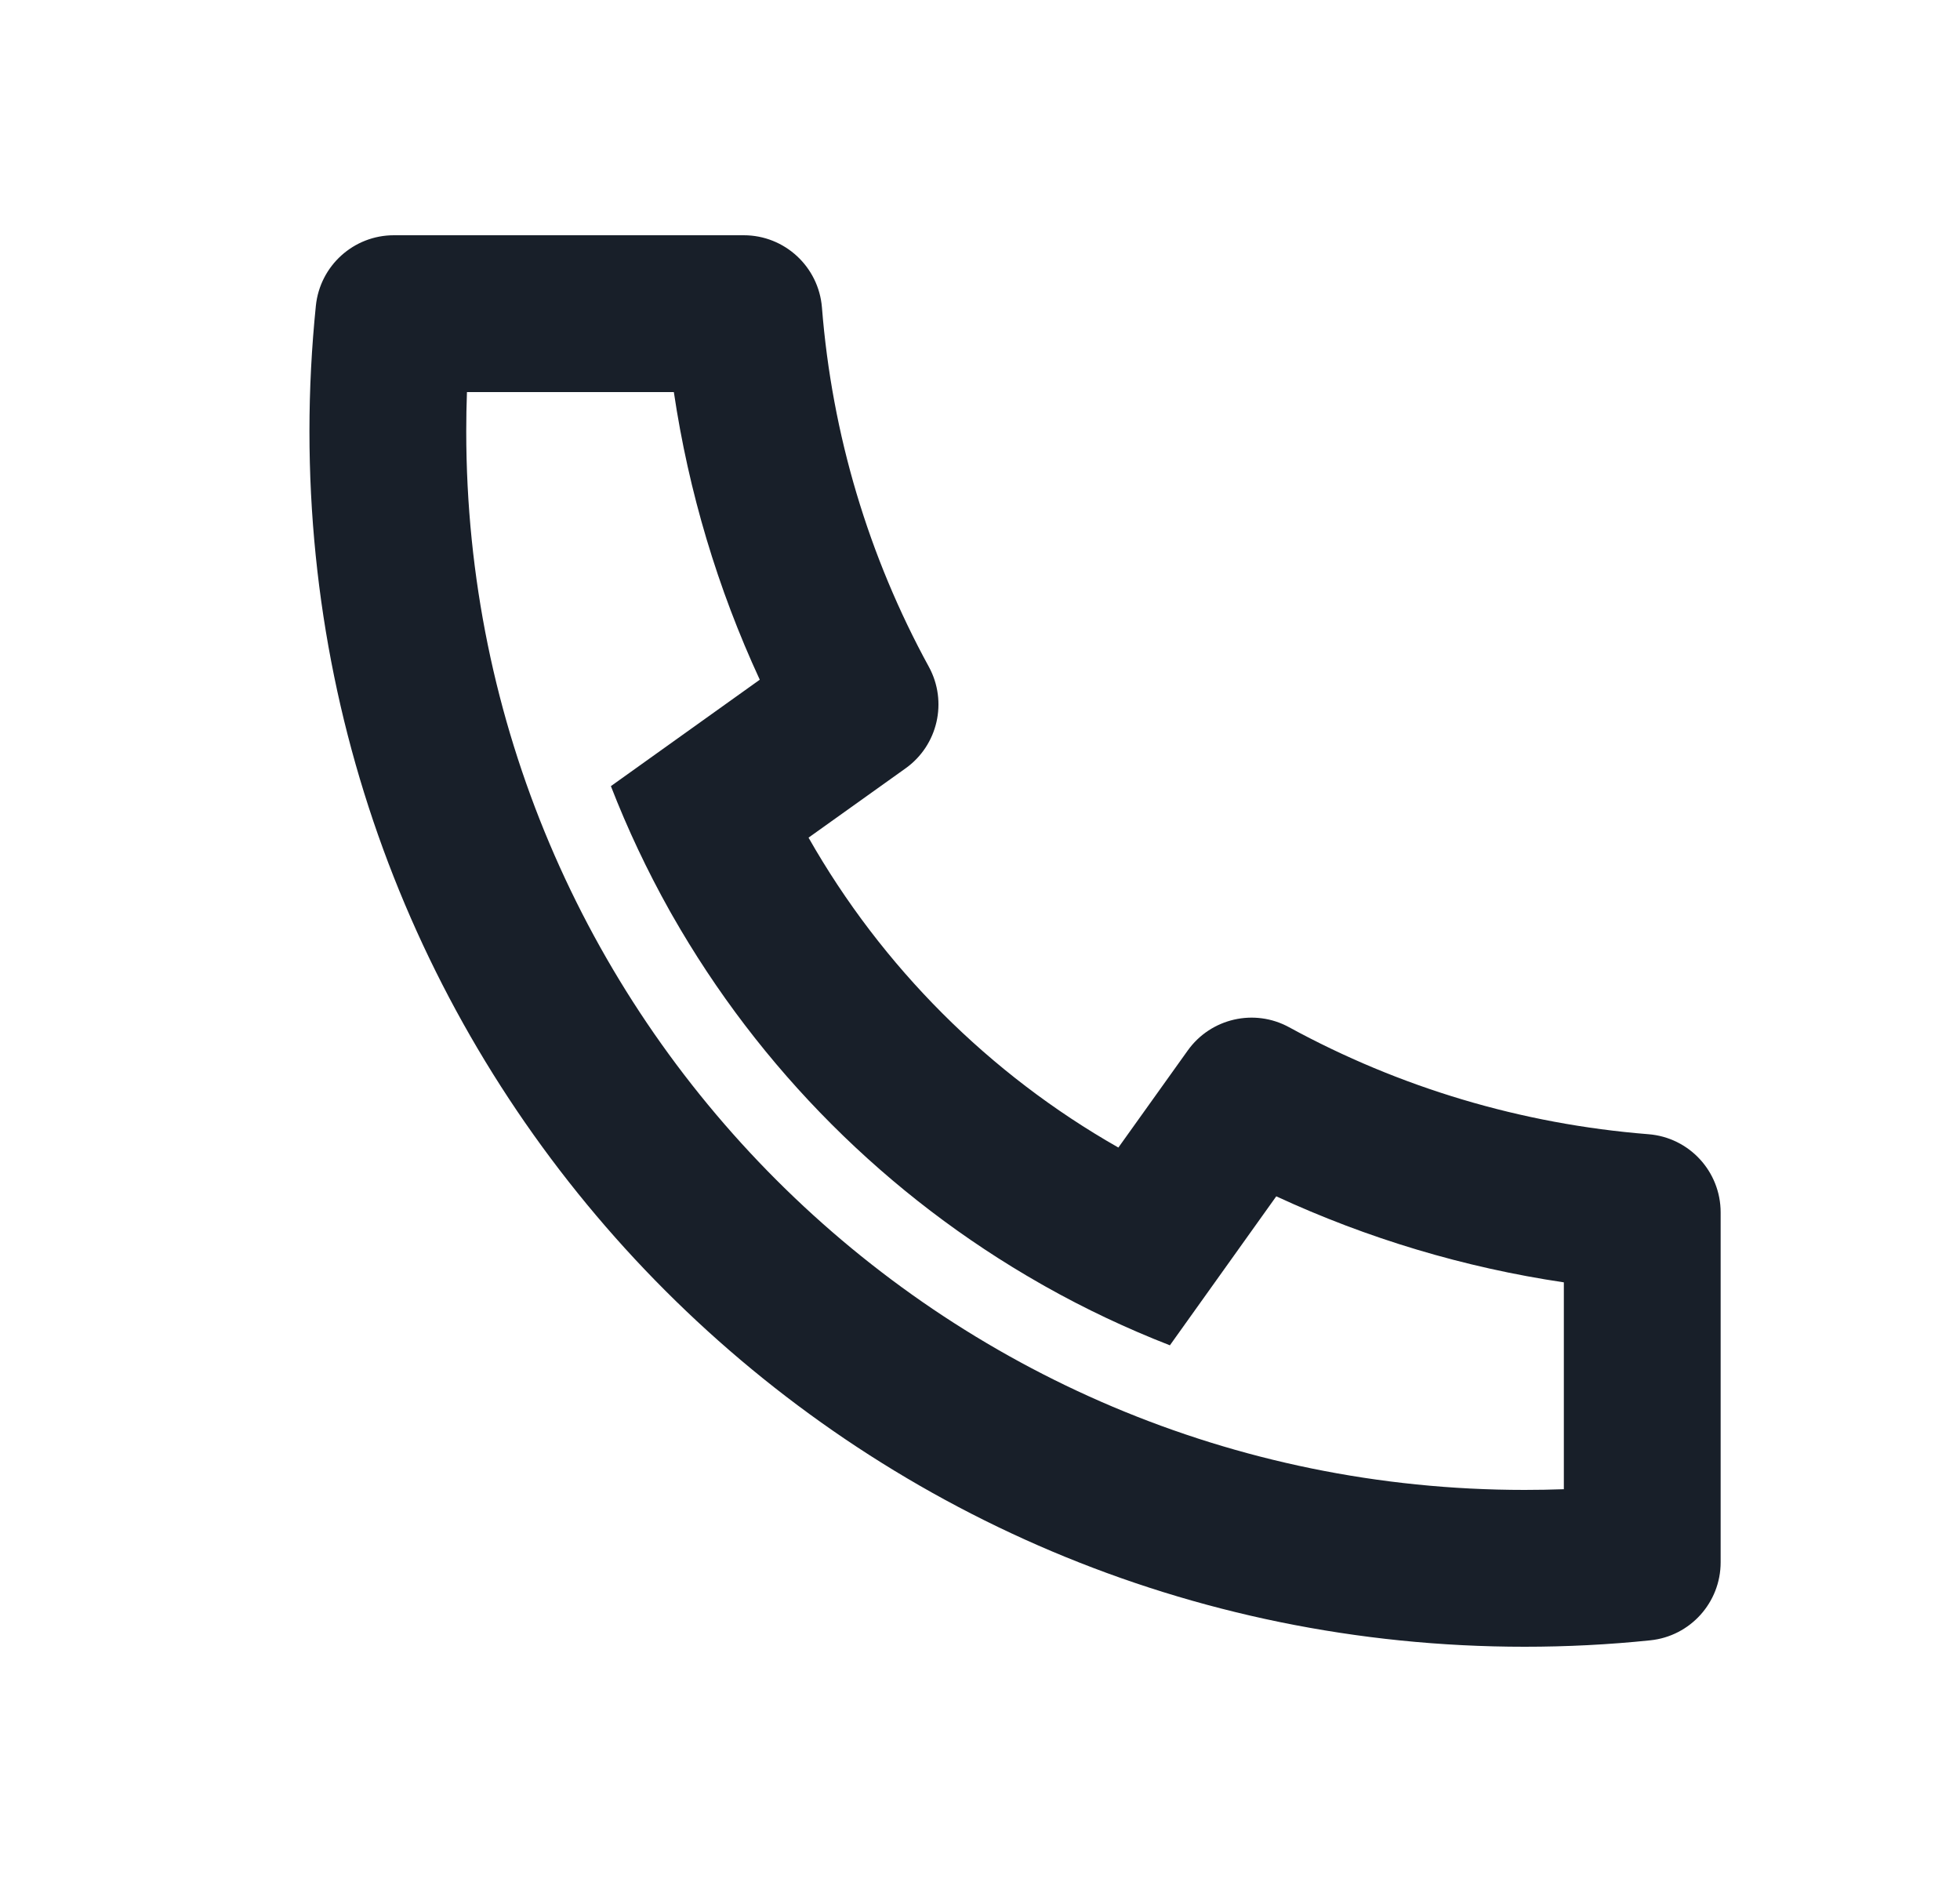
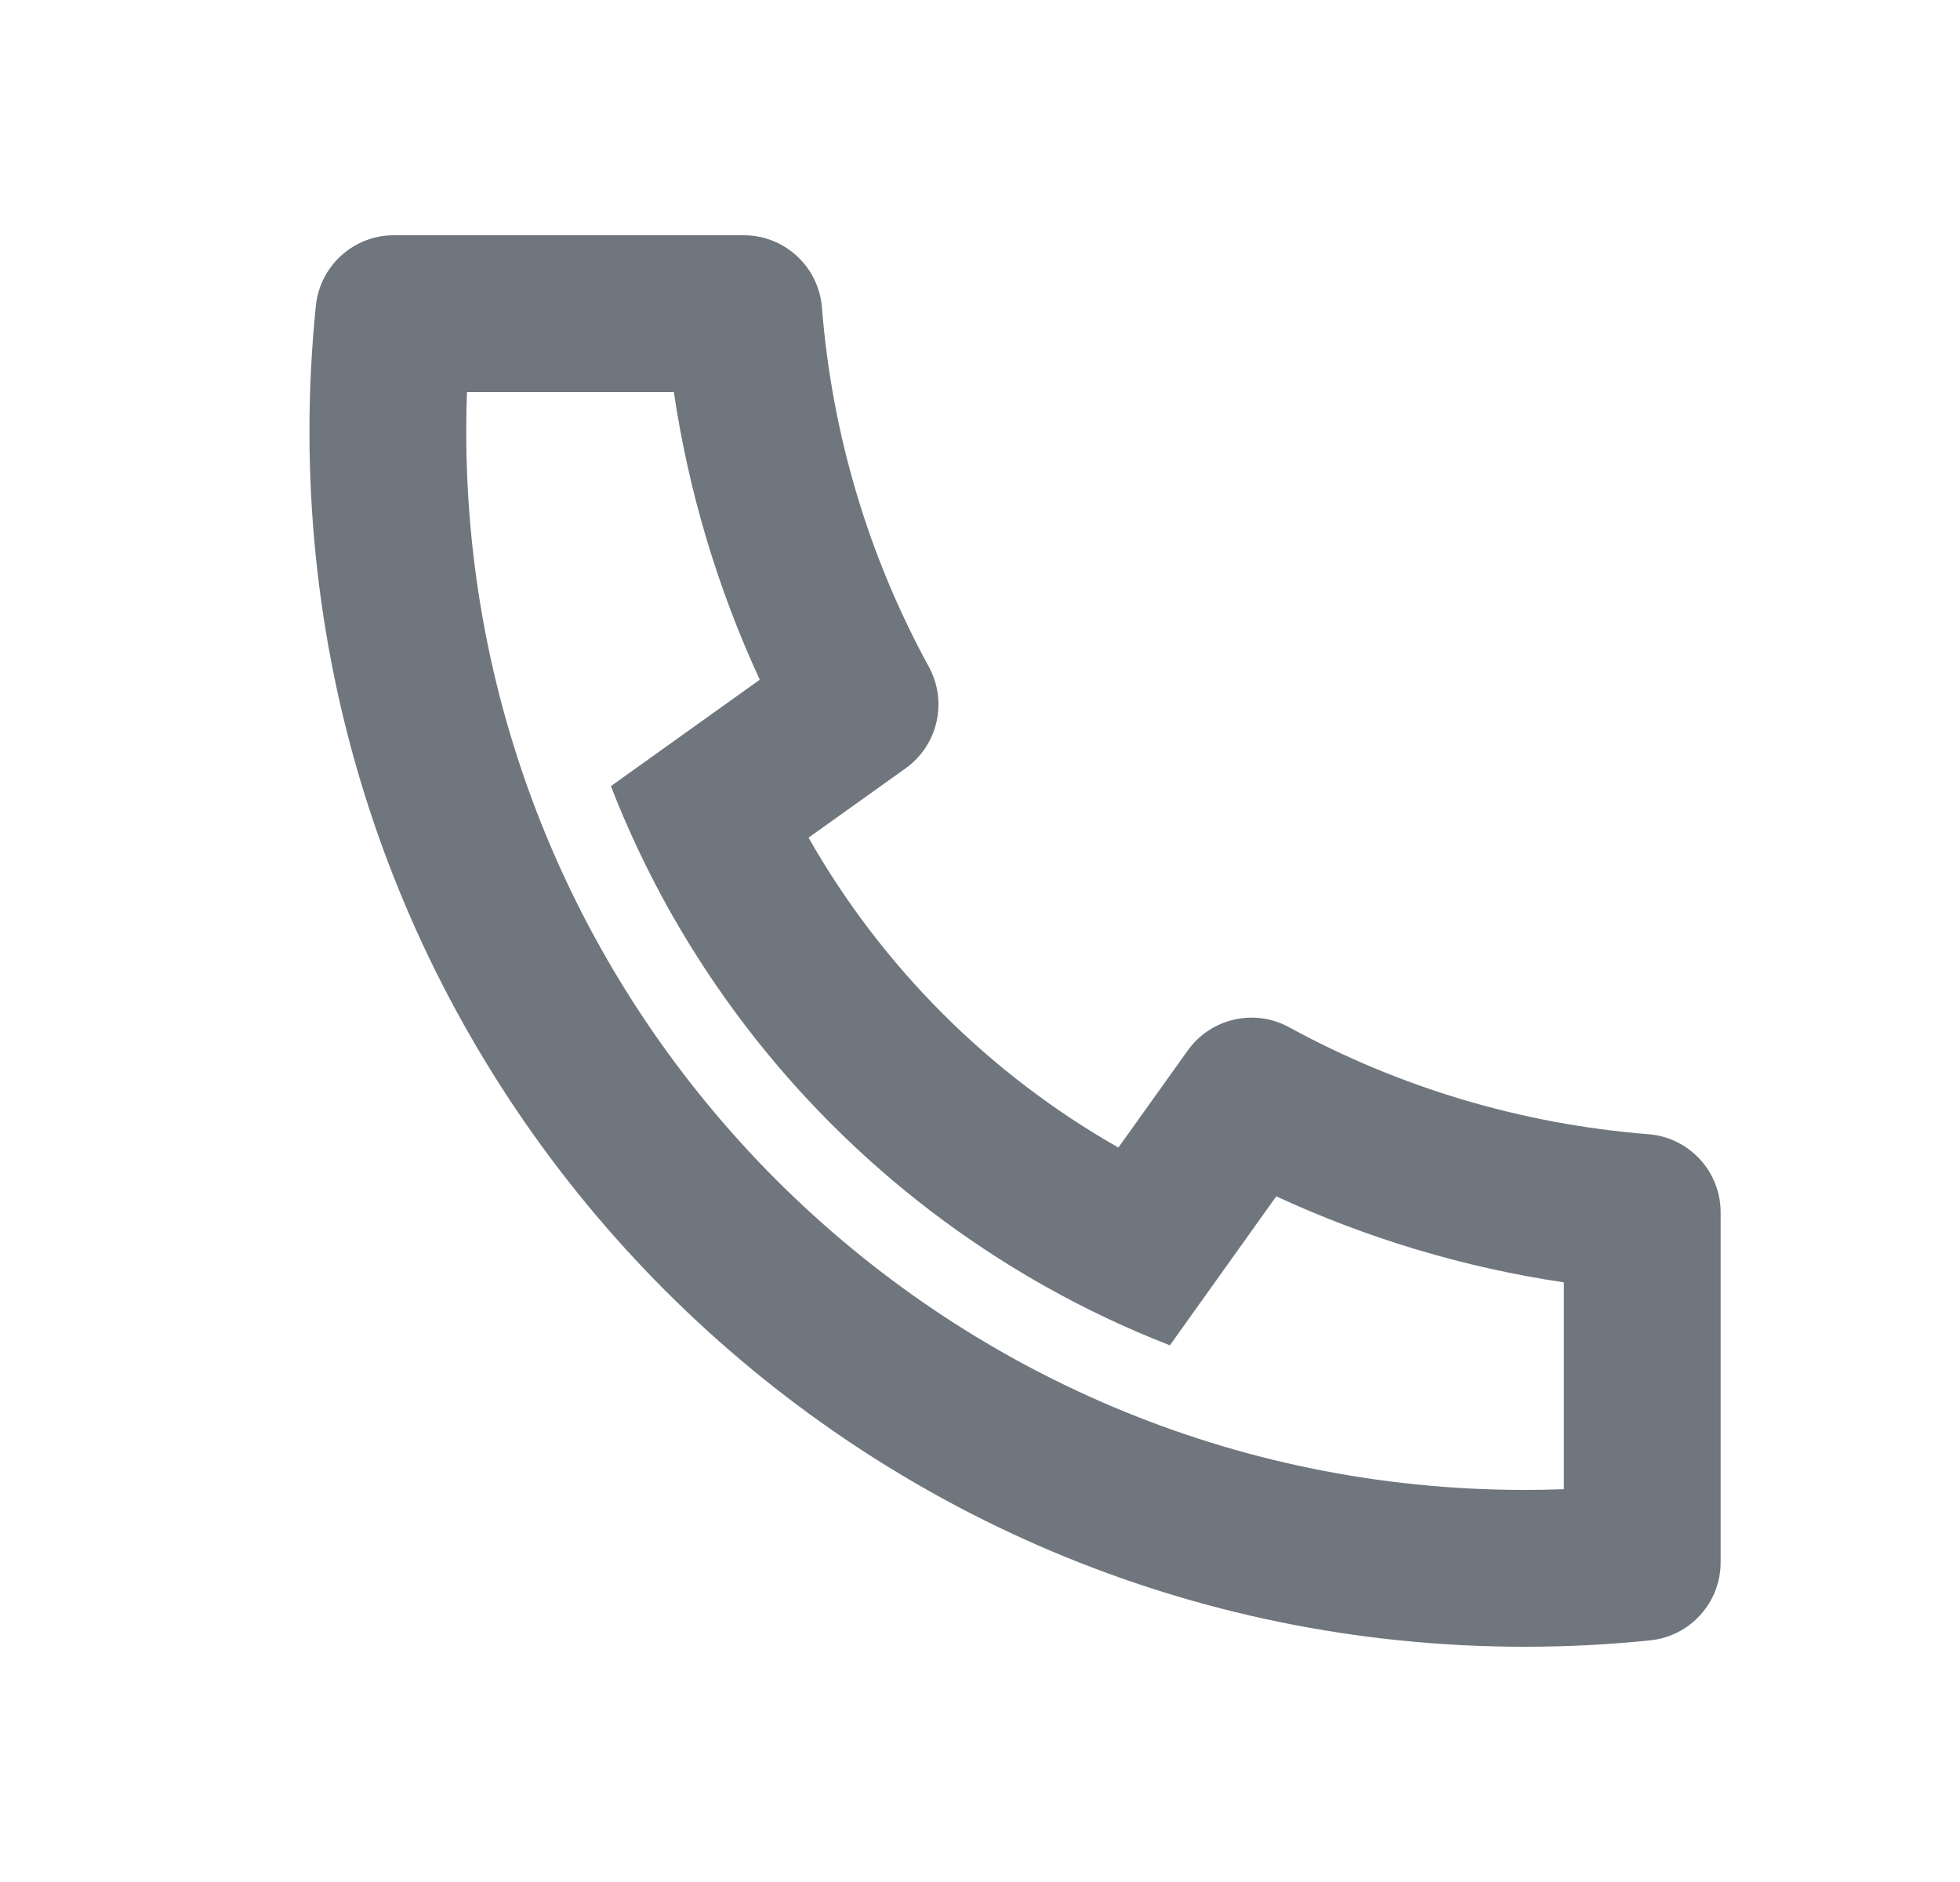
<svg xmlns="http://www.w3.org/2000/svg" width="25" height="24" viewBox="0 0 25 24" fill="none">
-   <path d="M10.313 10.682C11.249 12.329 12.618 13.698 14.265 14.634L15.15 13.396C15.444 12.985 15.999 12.857 16.443 13.1C17.85 13.868 19.404 14.335 21.026 14.464C21.546 14.505 21.947 14.939 21.947 15.461V19.923C21.947 20.436 21.559 20.866 21.049 20.918C20.52 20.973 19.985 21 19.447 21C10.887 21 3.947 14.06 3.947 5.5C3.947 4.962 3.975 4.428 4.029 3.898C4.082 3.388 4.511 3 5.024 3H9.487C10.008 3 10.442 3.401 10.484 3.921C10.612 5.543 11.079 7.098 11.848 8.504C12.09 8.948 11.963 9.504 11.551 9.798L10.313 10.682ZM7.792 10.025L9.691 8.668C9.153 7.505 8.784 6.272 8.595 5H5.956C5.95 5.166 5.947 5.333 5.947 5.5C5.947 12.956 11.992 19 19.447 19C19.614 19 19.781 18.997 19.947 18.991V16.353C18.675 16.164 17.442 15.794 16.279 15.256L14.922 17.156C14.373 16.942 13.843 16.692 13.335 16.406L13.277 16.373C11.317 15.259 9.689 13.63 8.574 11.671L8.541 11.613C8.256 11.104 8.005 10.574 7.792 10.025Z" fill="#181F29" />
+   <path d="M10.313 10.682C11.249 12.329 12.618 13.698 14.265 14.634L15.15 13.396C15.444 12.985 15.999 12.857 16.443 13.1C17.85 13.868 19.404 14.335 21.026 14.464C21.546 14.505 21.947 14.939 21.947 15.461V19.923C21.947 20.436 21.559 20.866 21.049 20.918C20.52 20.973 19.985 21 19.447 21C10.887 21 3.947 14.06 3.947 5.5C3.947 4.962 3.975 4.428 4.029 3.898C4.082 3.388 4.511 3 5.024 3H9.487C10.008 3 10.442 3.401 10.484 3.921C10.612 5.543 11.079 7.098 11.848 8.504C12.09 8.948 11.963 9.504 11.551 9.798L10.313 10.682ZM7.792 10.025L9.691 8.668C9.153 7.505 8.784 6.272 8.595 5H5.956C5.95 5.166 5.947 5.333 5.947 5.5C5.947 12.956 11.992 19 19.447 19C19.614 19 19.781 18.997 19.947 18.991V16.353C18.675 16.164 17.442 15.794 16.279 15.256L14.922 17.156C14.373 16.942 13.843 16.692 13.335 16.406L13.277 16.373C11.317 15.259 9.689 13.63 8.574 11.671L8.541 11.613C8.256 11.104 8.005 10.574 7.792 10.025Z" fill="#6F767E" />
</svg>
